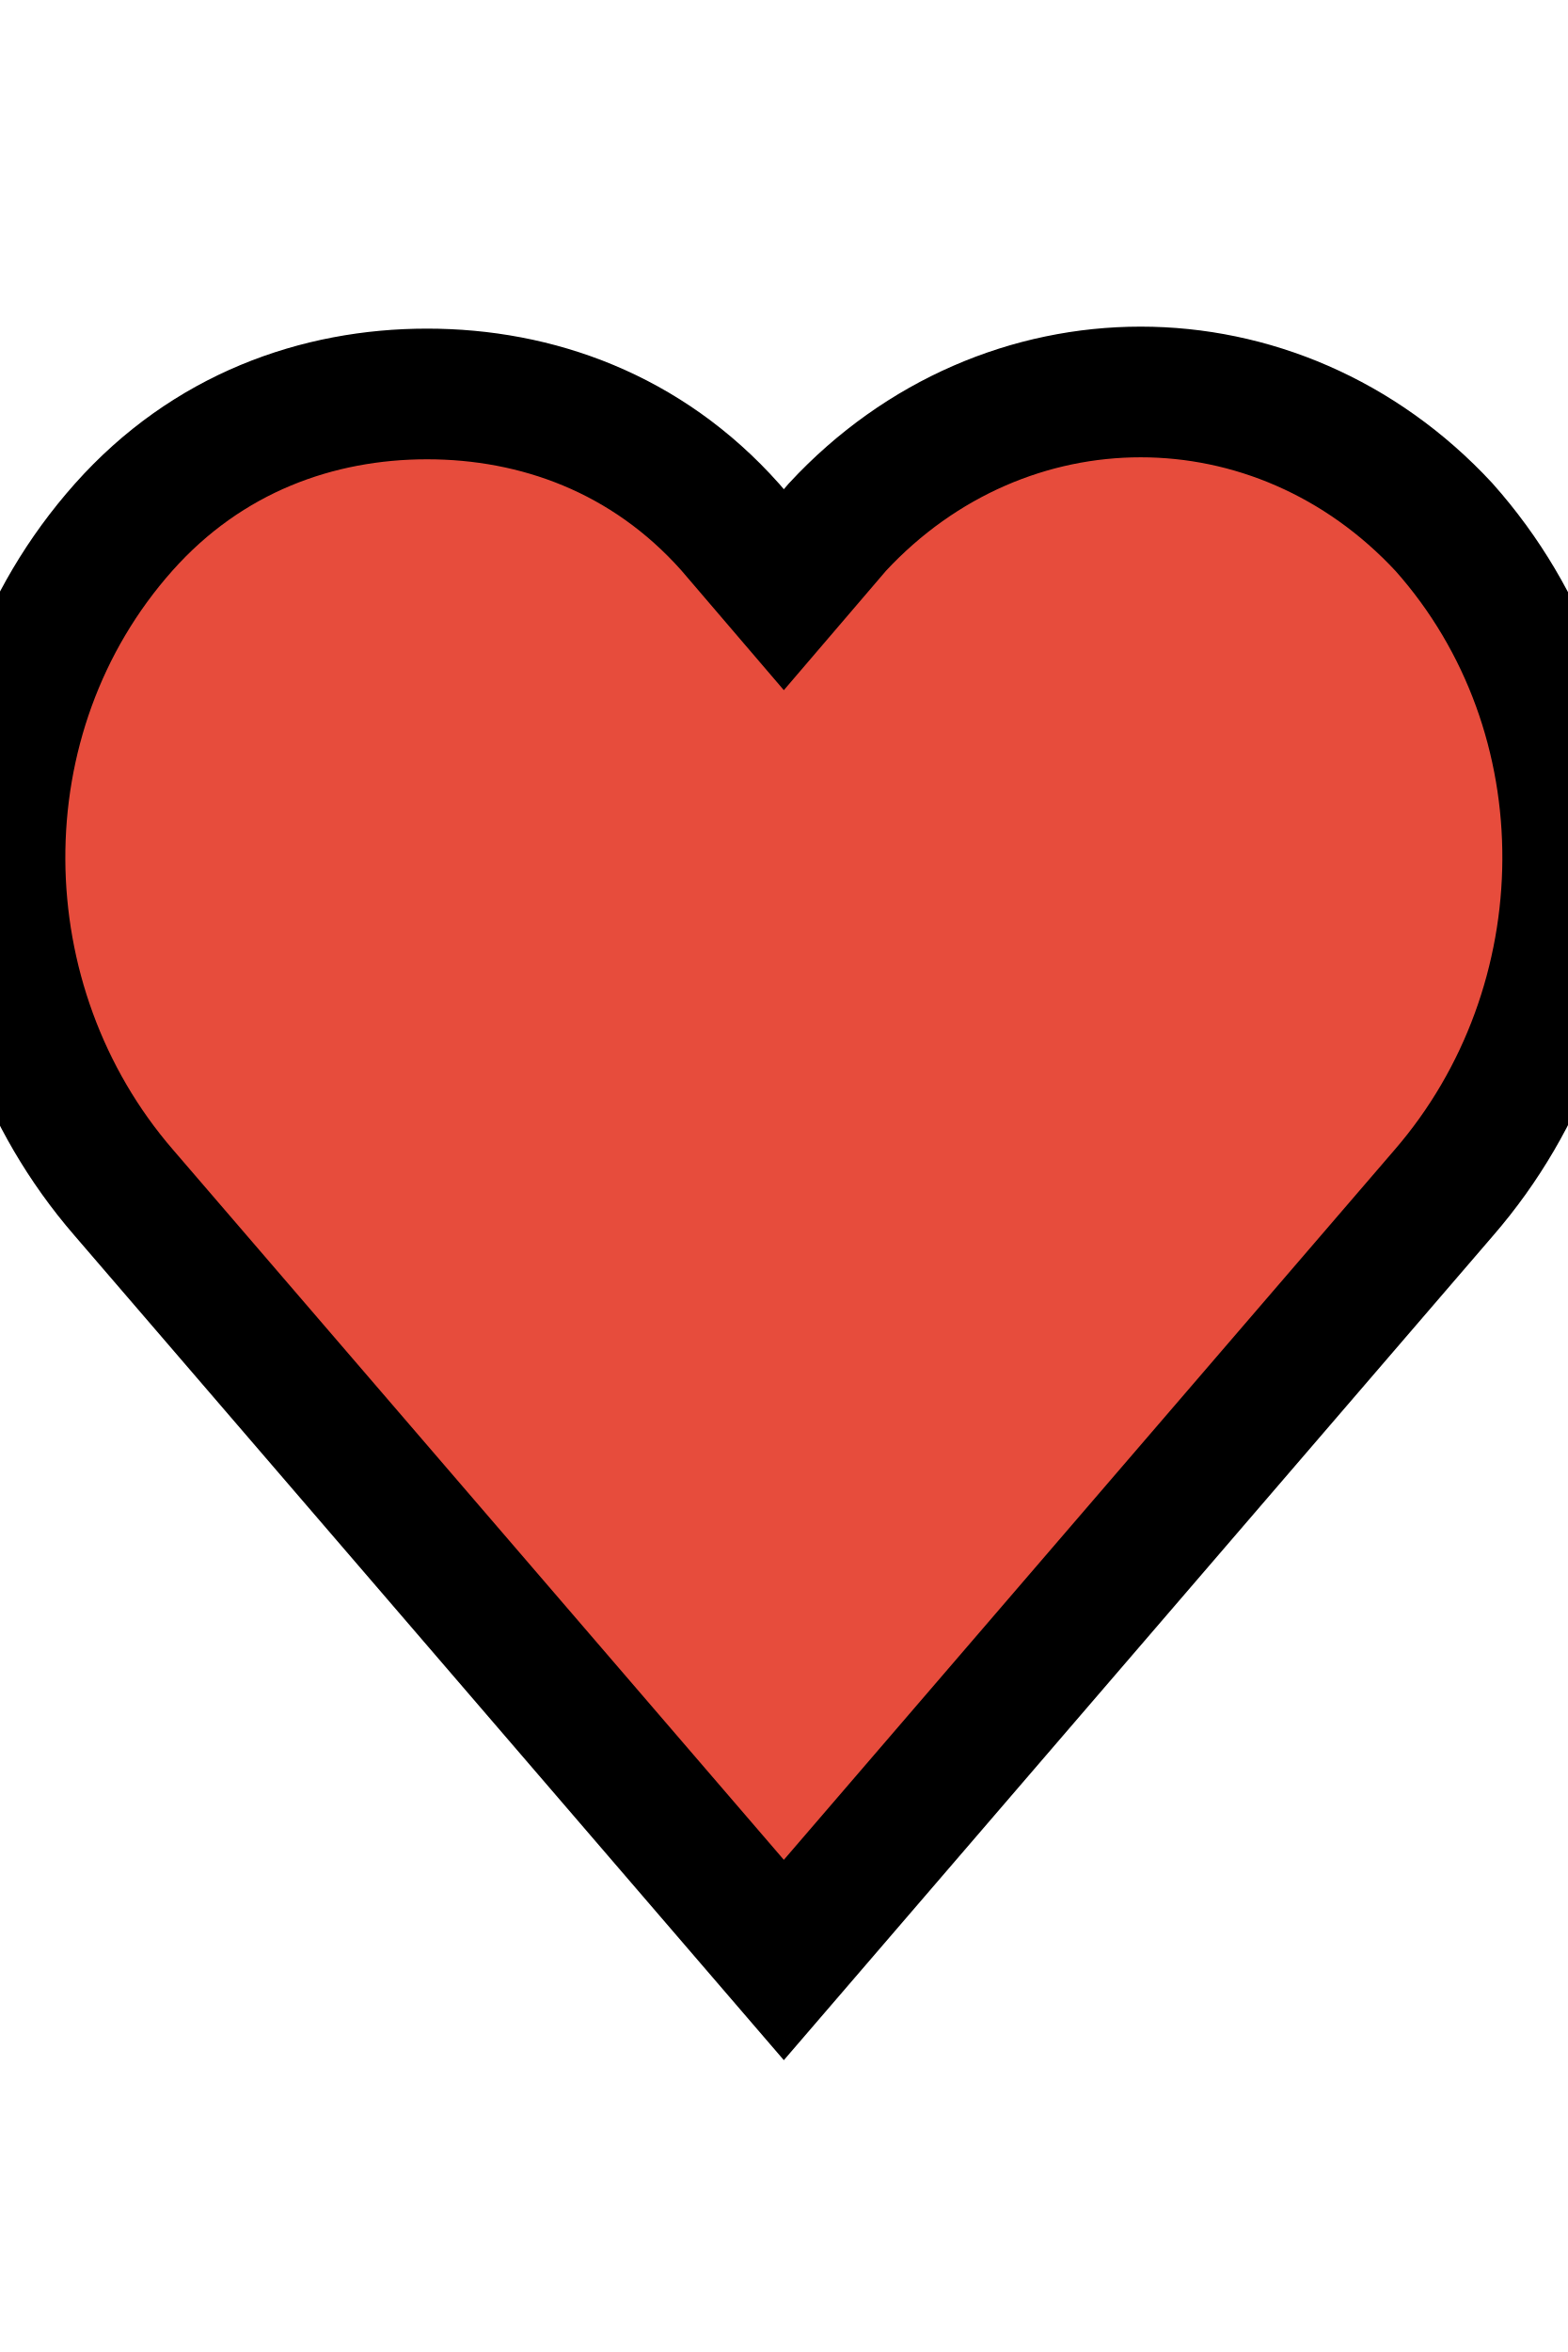
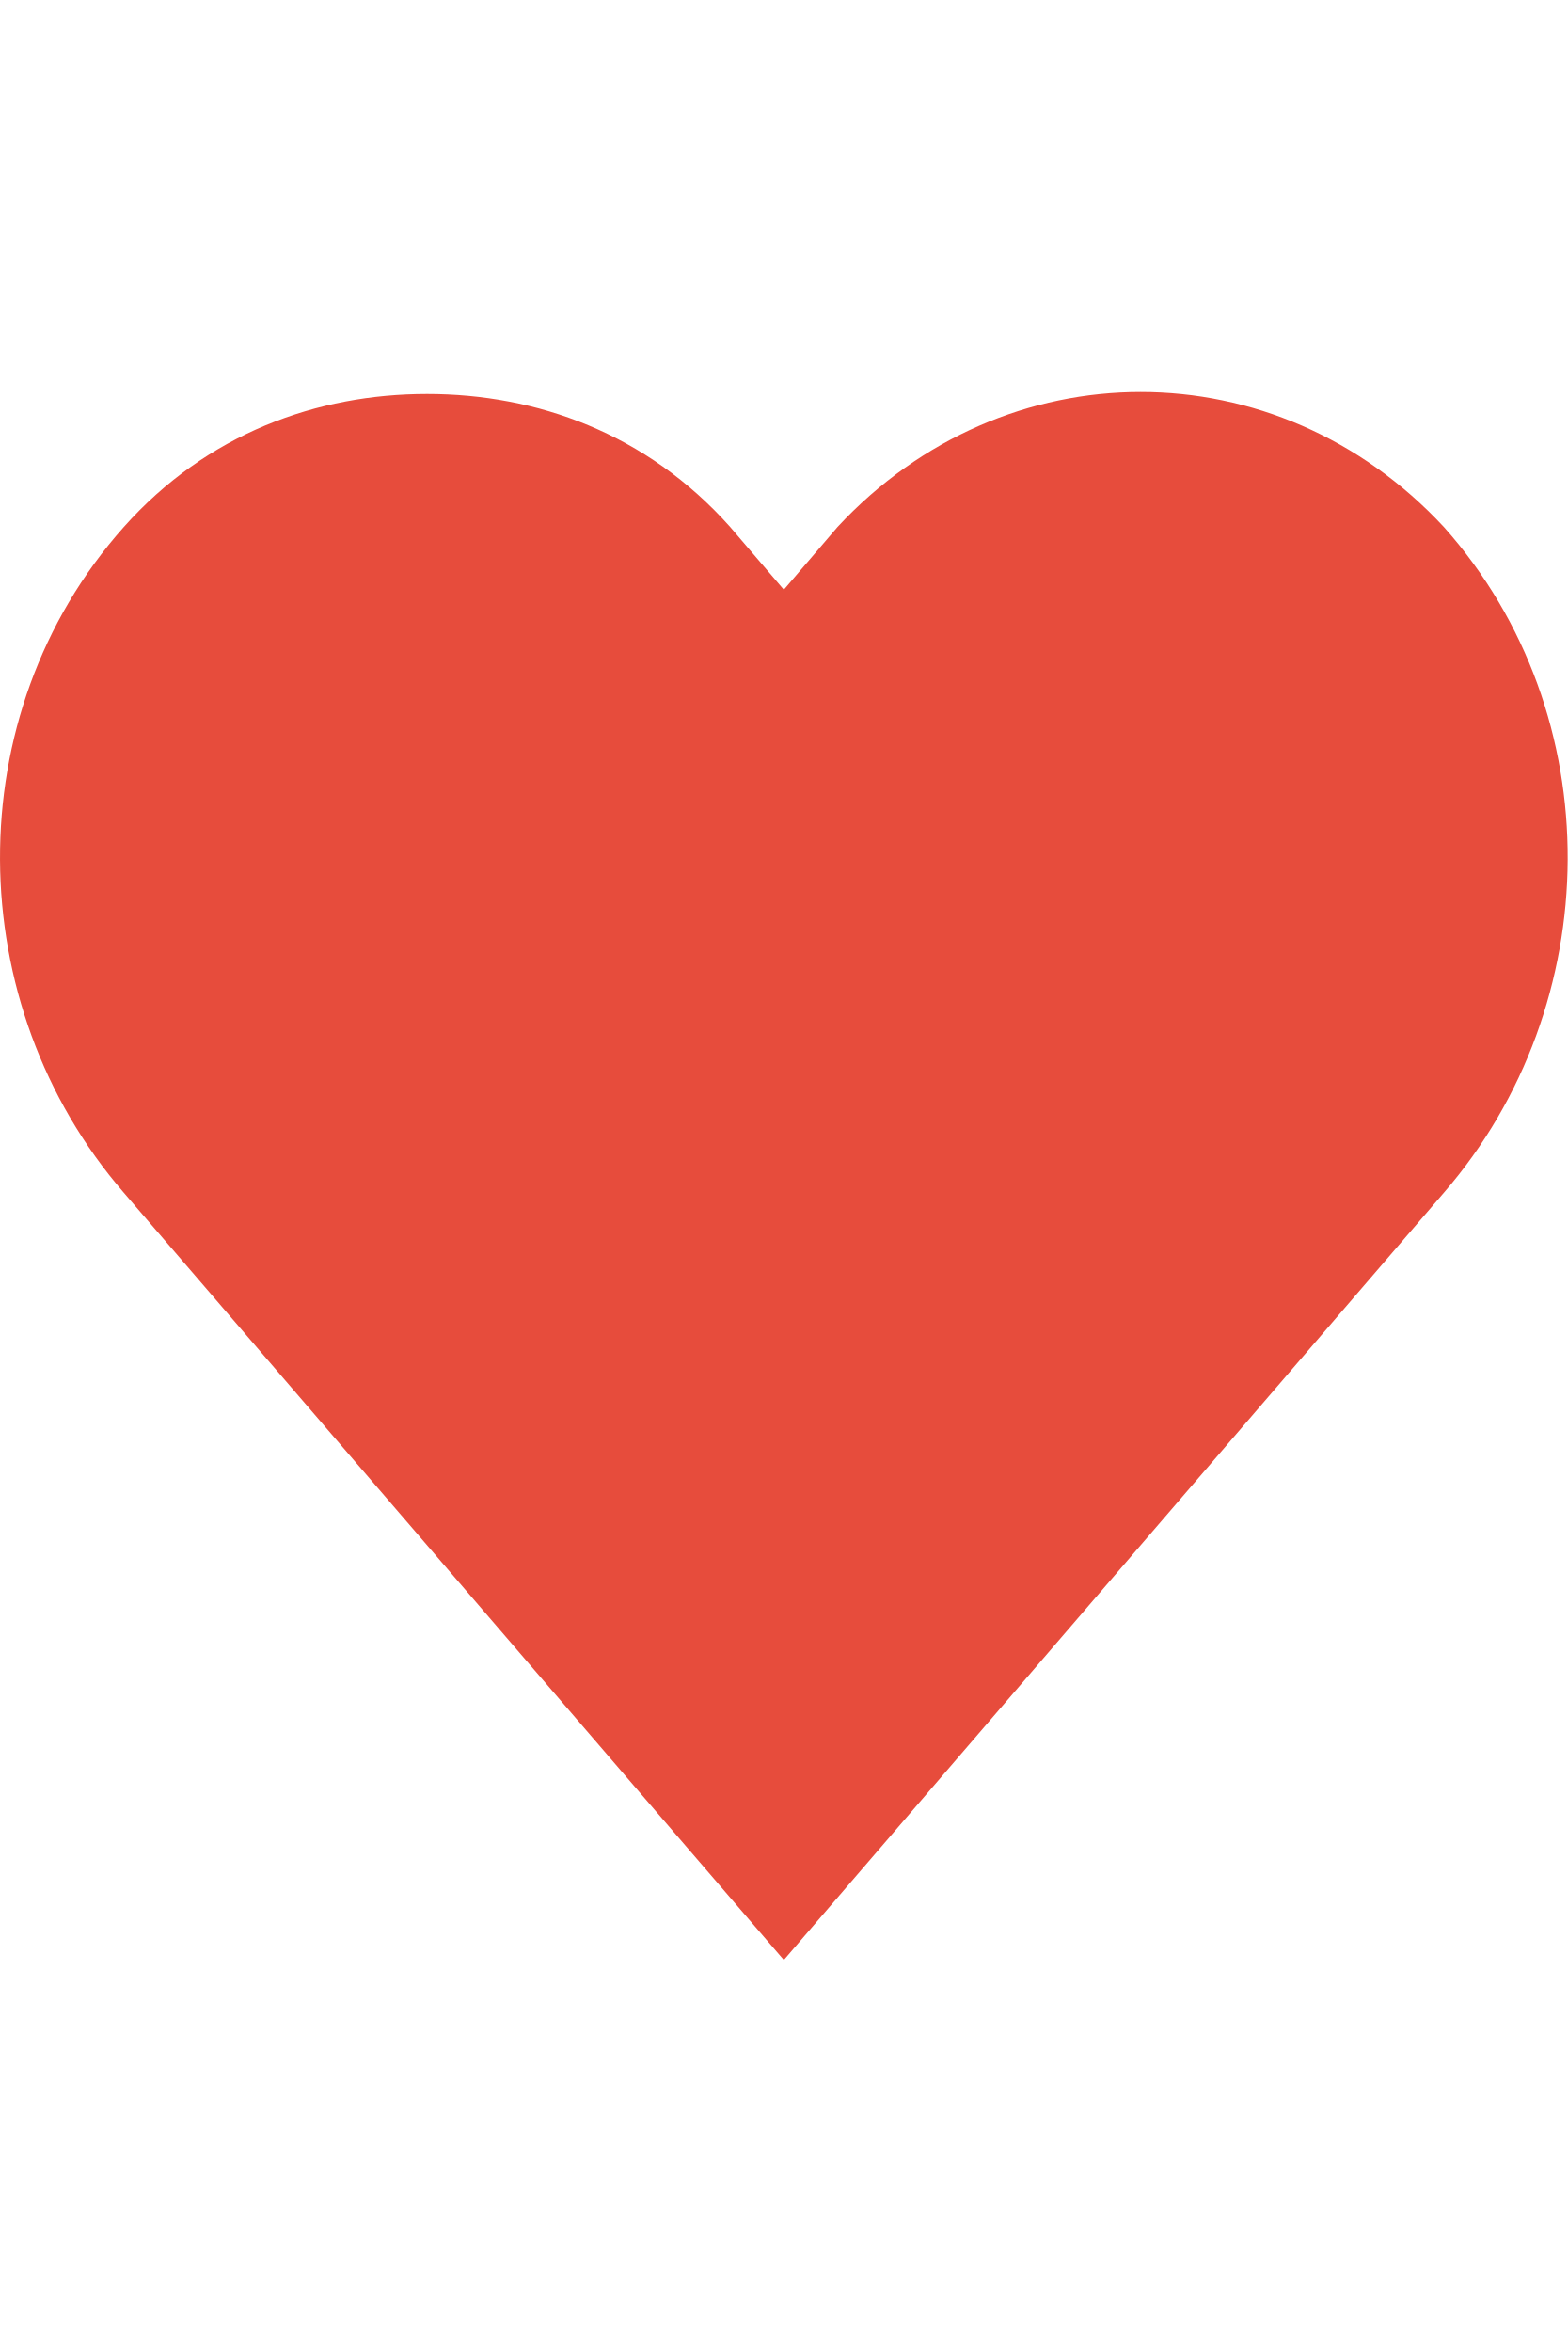
- <svg xmlns="http://www.w3.org/2000/svg" width="12" height="18" viewBox="0 0 12 18" fill="none" stroke="black">
+ <svg xmlns="http://www.w3.org/2000/svg" width="12" height="18" viewBox="0 0 12 18" fill="none" stroke="none">
  <path d="M3.269 3.015C2.43 3.015 1.587 3.315 0.947 4.034C-0.333 5.472 -0.298 7.689 0.947 9.127L6 15L11.053 9.127C12.298 7.689 12.333 5.472 11.053 4.034C9.773 2.655 7.69 2.655 6.41 4.034L6 4.513L5.59 4.034C4.95 3.315 4.107 3.015 3.269 3.015Z" fill="#E74C3C" />
</svg>
